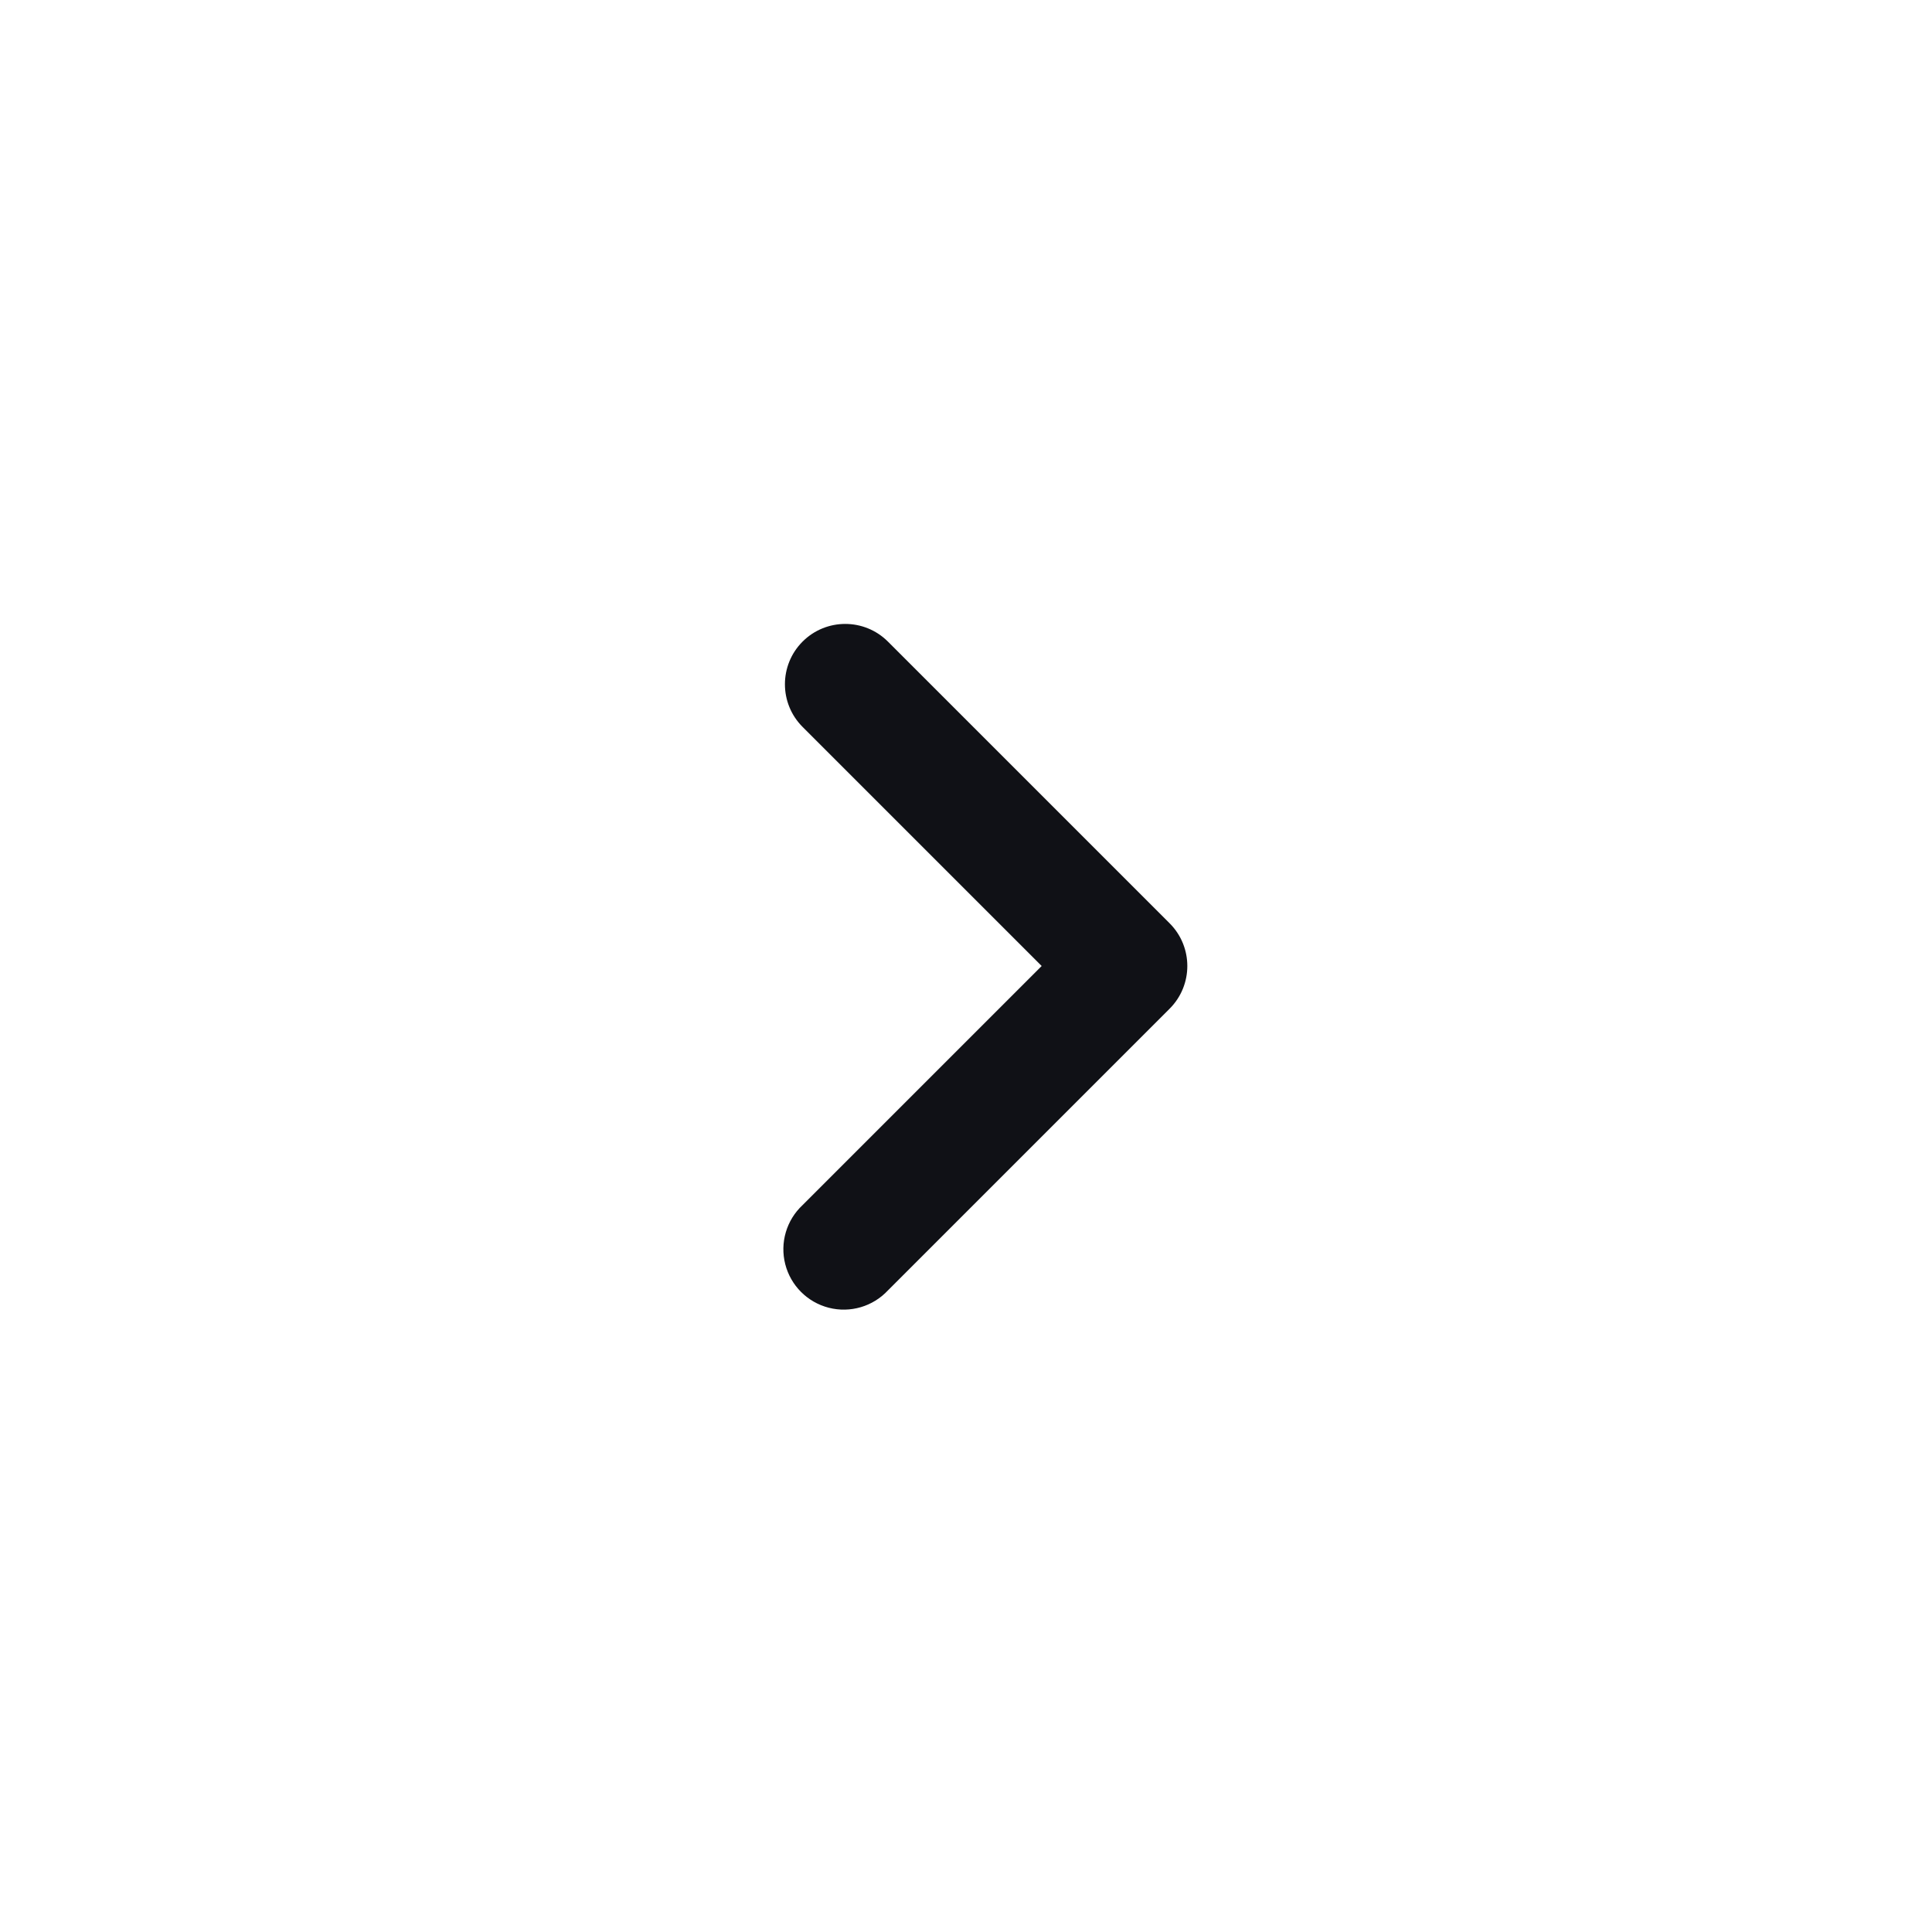
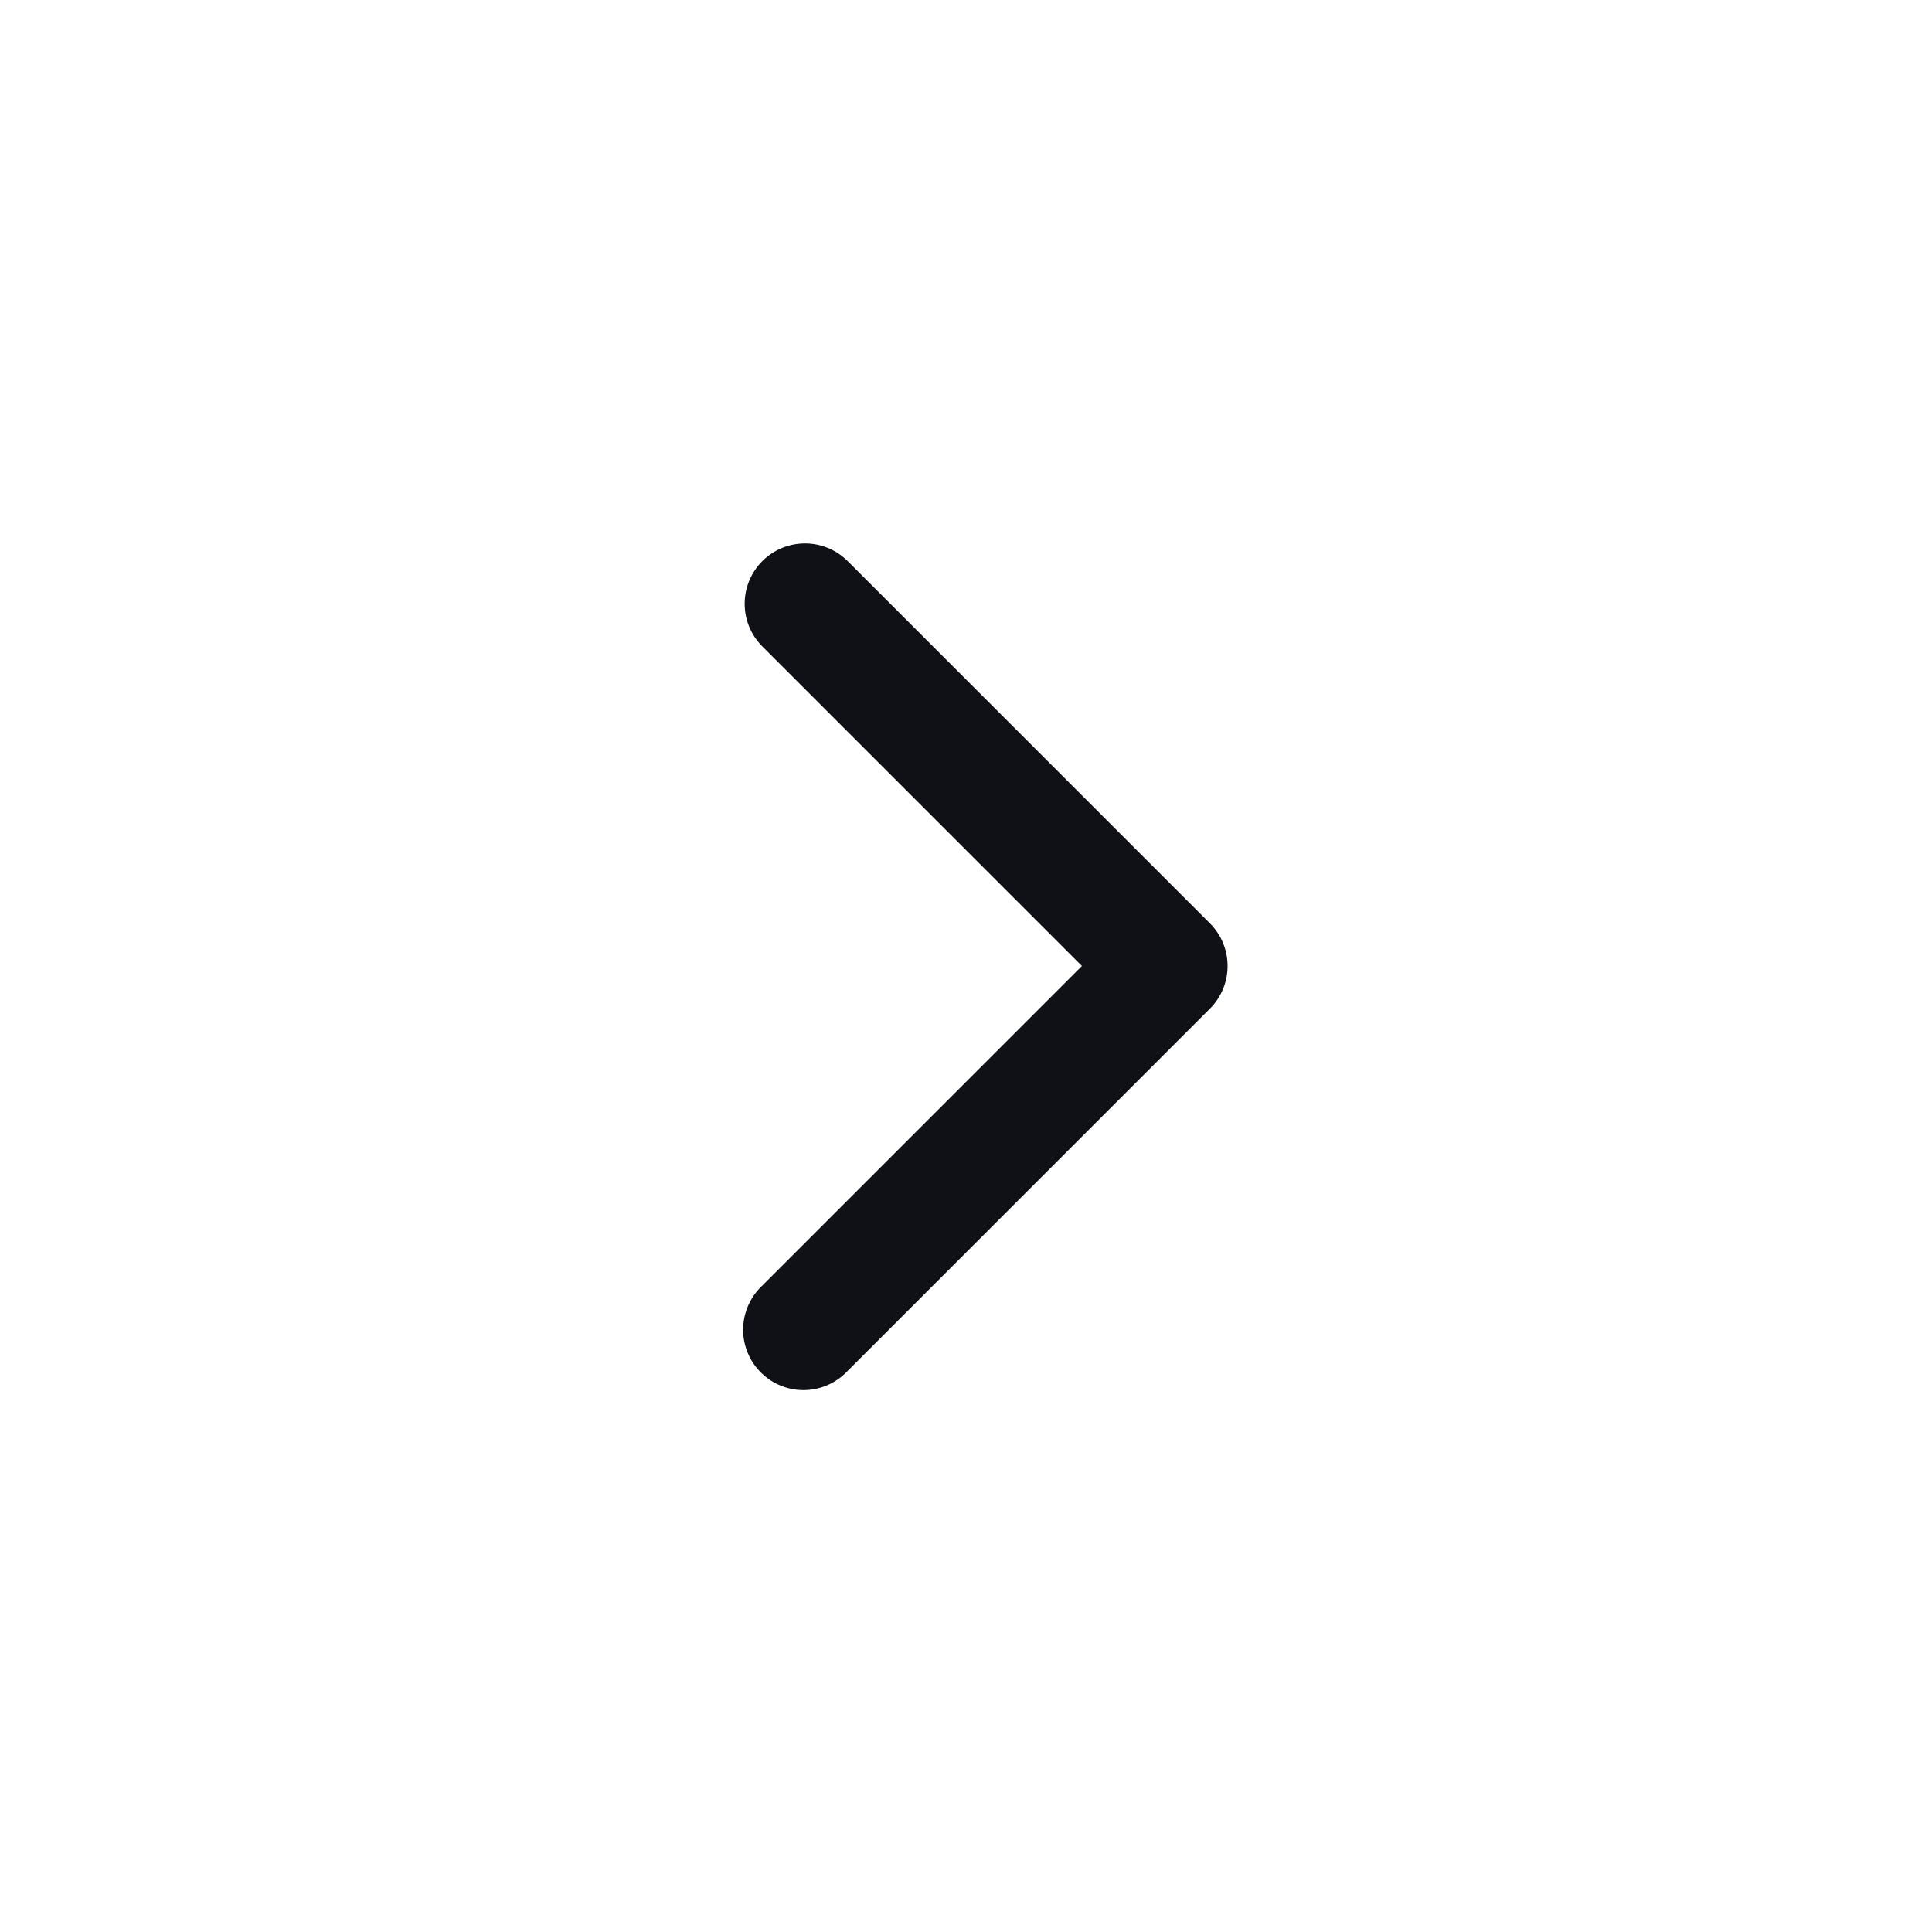
<svg xmlns="http://www.w3.org/2000/svg" width="24" height="24" fill="none" viewBox="0 0 24 24">
-   <path fill="#101116" fill-rule="evenodd" d="M9.97 7.97a.75.75 0 0 1 1.06 0l3.5 3.5a.75.75 0 0 1 0 1.06l-3.5 3.5a.75.75 0 1 1-1.06-1.06L12.94 12 9.97 9.03a.75.75 0 0 1 0-1.06Z" clip-rule="evenodd" />
+   <path fill="#101116" fill-rule="evenodd" d="M9.47 6.97a.75.75 0 0 0 0 1.06L13.44 12l-3.97 3.97a.75.75 0 1 0 1.06 1.06l4.5-4.5a.75.75 0 0 0 0-1.06l-4.5-4.5a.75.75 0 0 0-1.06 0Z" clip-rule="evenodd" />
</svg>
